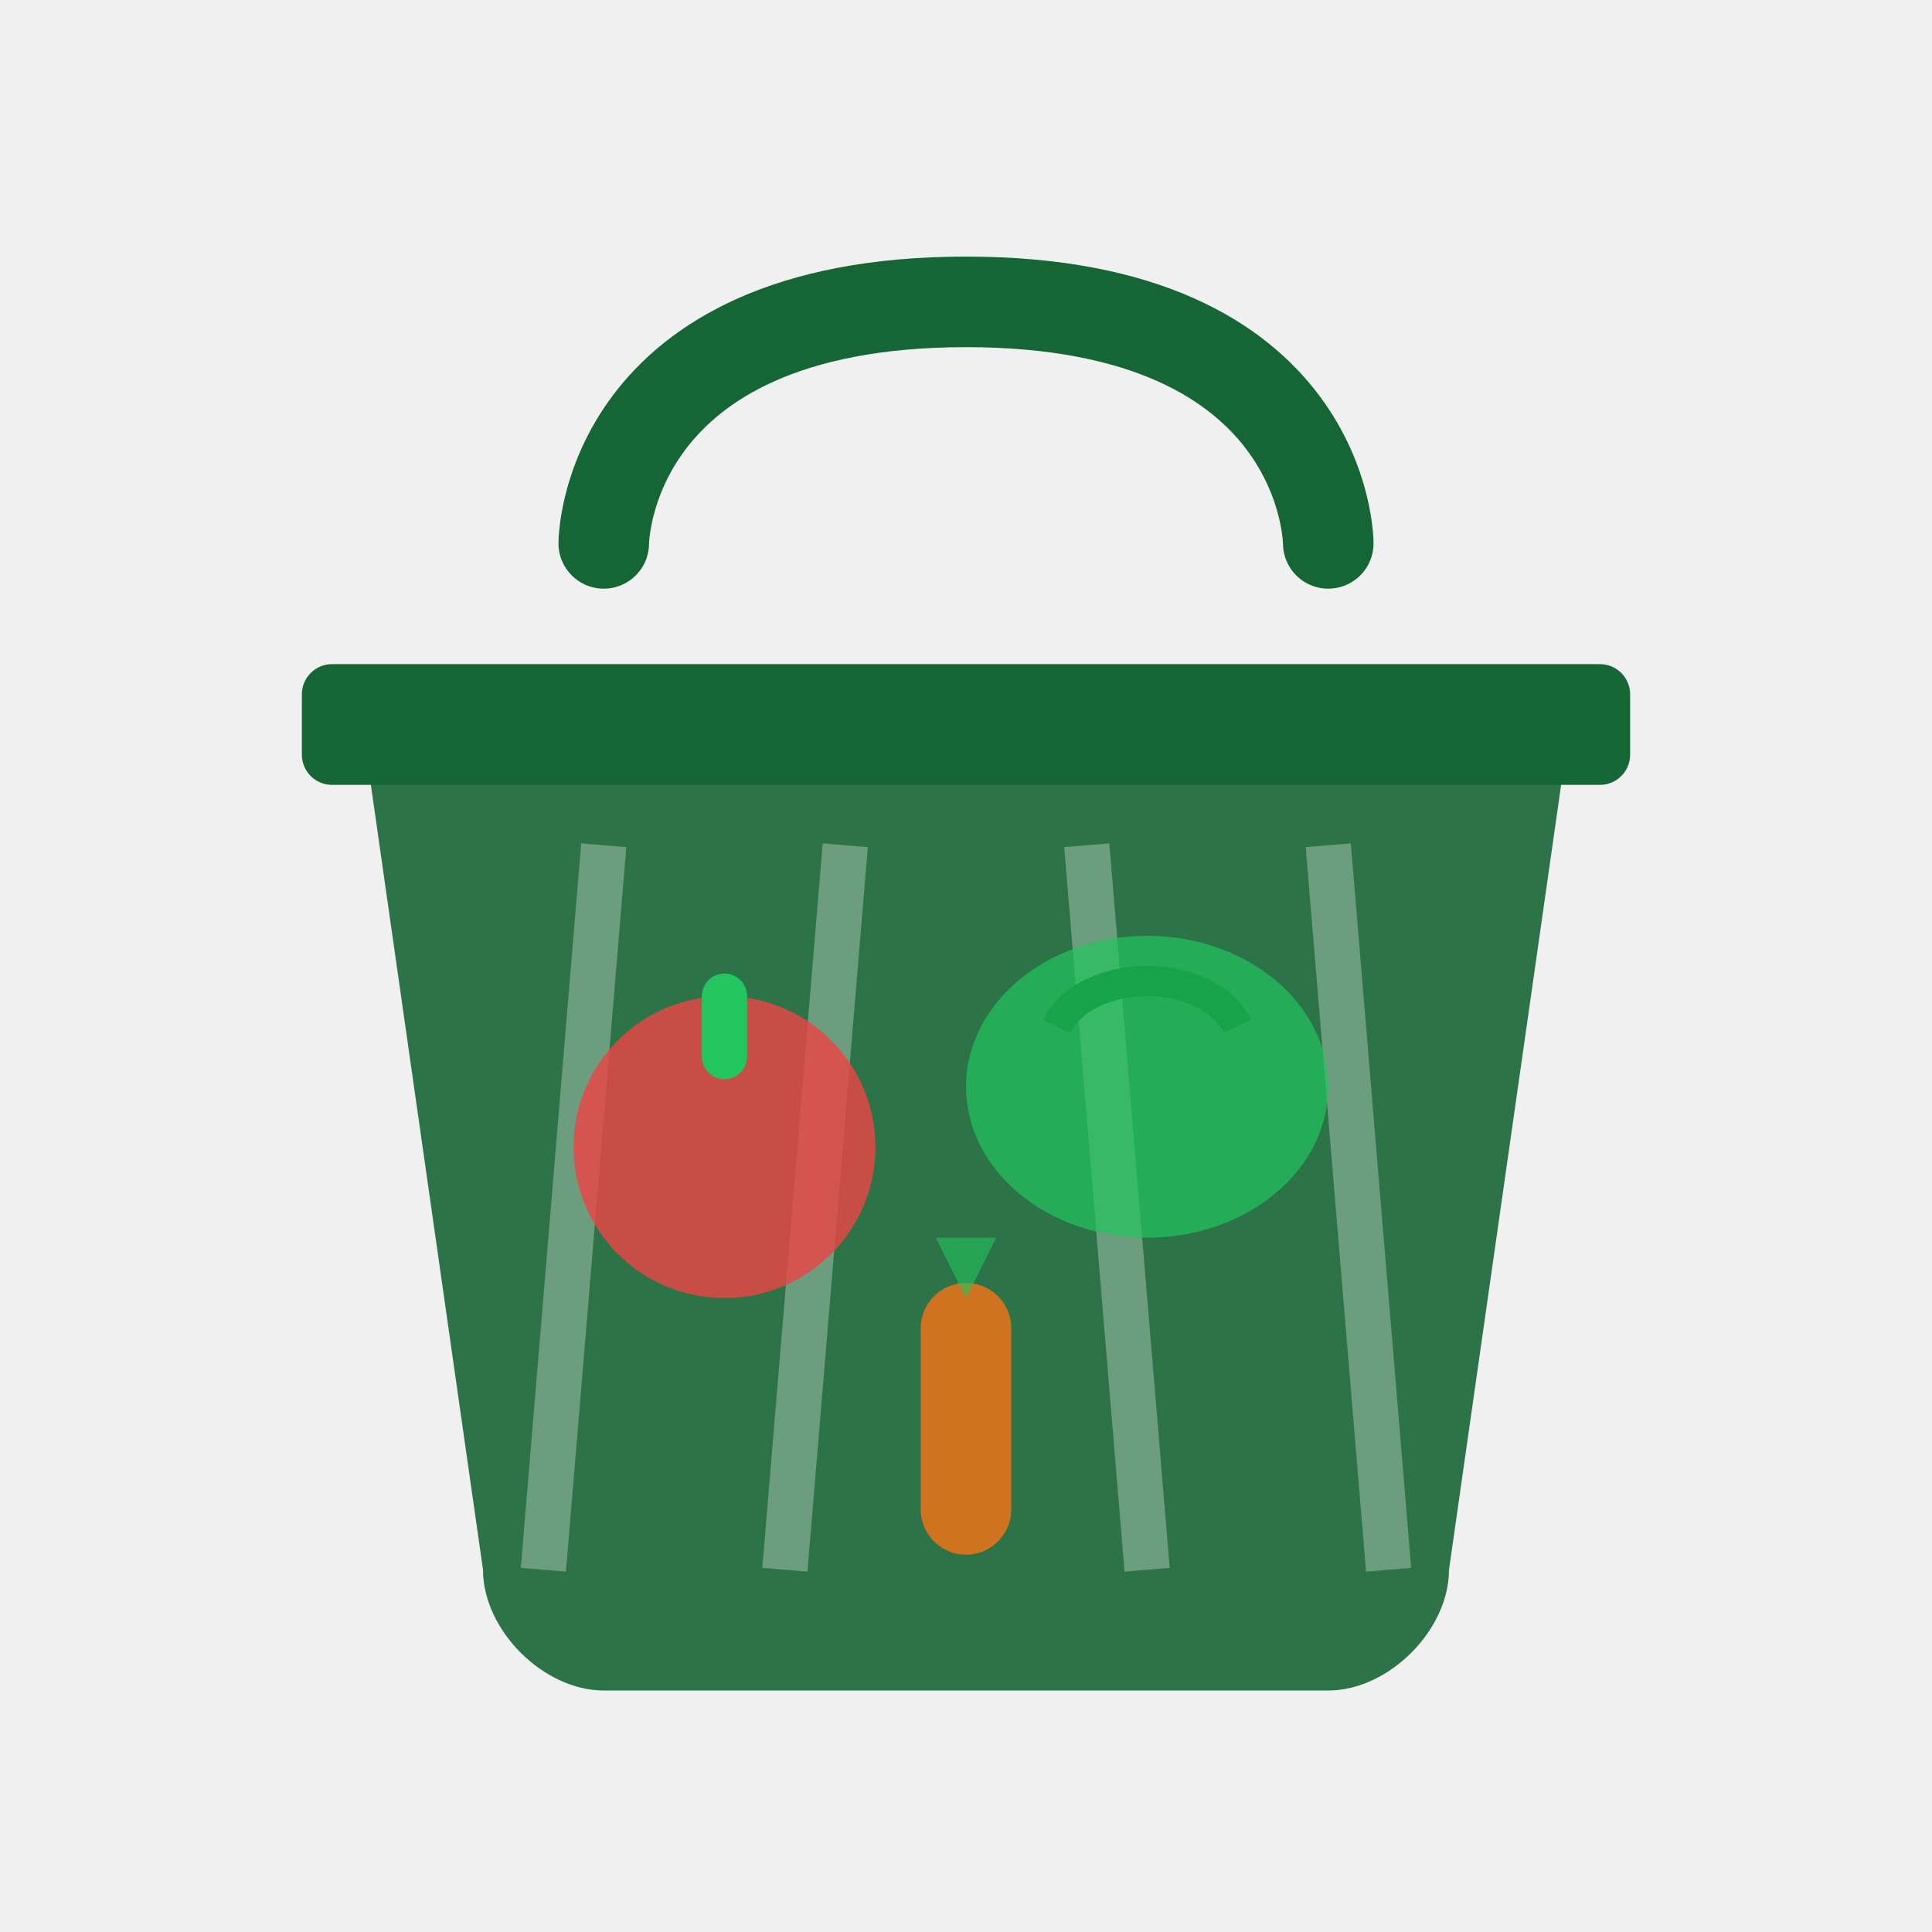
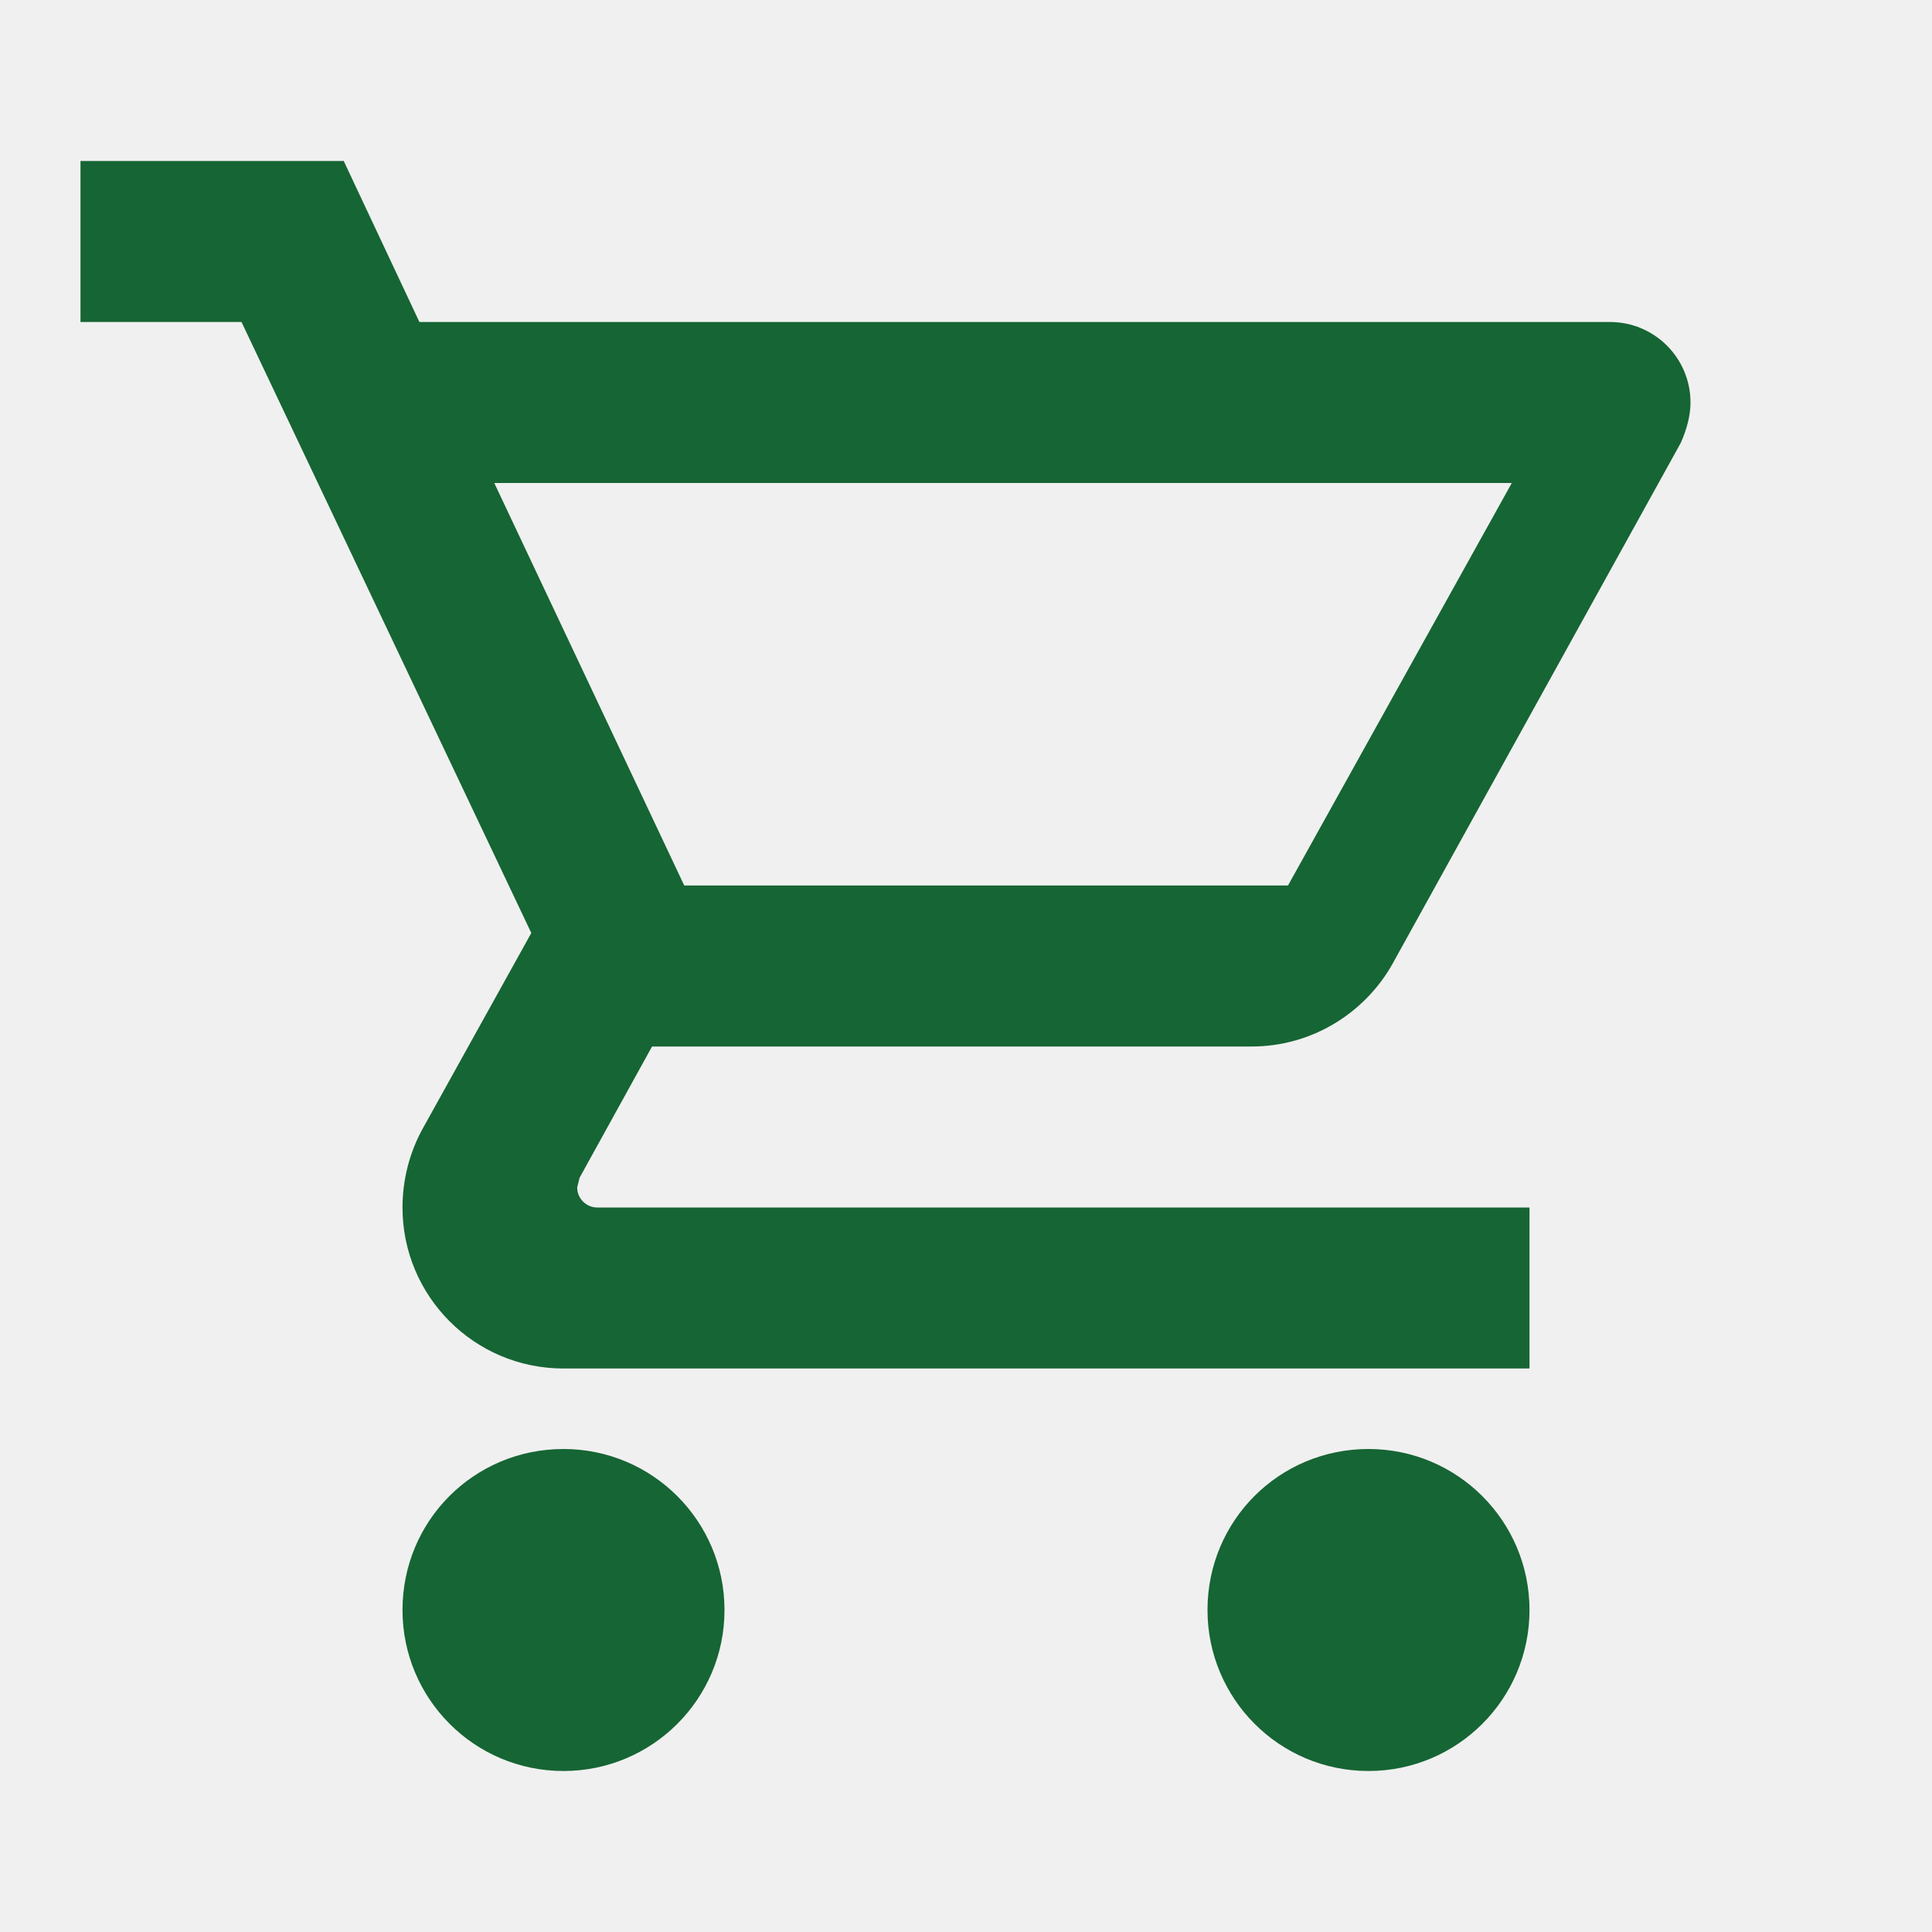
- <svg xmlns="http://www.w3.org/2000/svg" viewBox="0 0 64 64" fill="none">
-   <path d="M20 18C20 18 20 10 32 10C44 10 44 18 44 18" stroke="#166534" stroke-width="3" stroke-linecap="round" fill="none" />
-   <path d="M12 24L16 52C16 54 18 56 20 56H44C46 56 48 54 48 52L52 24H12Z" fill="#166534" opacity="0.9" />
-   <rect x="10" y="22" width="44" height="4" rx="1" fill="#166534" />
-   <line x1="20" y1="28" x2="18" y2="52" stroke="white" stroke-width="1.5" opacity="0.3" />
-   <line x1="28" y1="28" x2="26" y2="52" stroke="white" stroke-width="1.5" opacity="0.3" />
-   <line x1="36" y1="28" x2="38" y2="52" stroke="white" stroke-width="1.5" opacity="0.3" />
-   <line x1="44" y1="28" x2="46" y2="52" stroke="white" stroke-width="1.5" opacity="0.3" />
-   <circle cx="24" cy="38" r="5" fill="#ef4444" opacity="0.8" />
-   <path d="M24 33L24 35" stroke="#22c55e" stroke-width="1.5" stroke-linecap="round" />
-   <ellipse cx="38" cy="36" rx="6" ry="5" fill="#22c55e" opacity="0.7" />
-   <path d="M35 34C36 32 40 32 41 34" stroke="#16a34a" stroke-width="1" fill="none" />
-   <path d="M32 44L32 50" stroke="#f97316" stroke-width="3" stroke-linecap="round" opacity="0.8" />
-   <path d="M32 43L31 41L33 41Z" fill="#22c55e" opacity="0.6" />
+ <svg xmlns="http://www.w3.org/2000/svg" viewBox="0 0 24 24" fill="none">
+   <path d="M17,18A2,2 0 0,1 19,20A2,2 0 0,1 17,22C15.89,22 15,21.1 15,20C15,18.89 15.89,18 17,18M1,2H4.27L5.21,4H20A1,1 0 0,1 21,5C21,5.17 20.95,5.34 20.88,5.5L17.3,11.97C16.96,12.58 16.3,13 15.55,13H8.1L7.2,14.63L7.17,14.75A0.25,0.25 0 0,0 7.42,15H19V17H7C5.89,17 5,16.1 5,15C5,14.65 5.09,14.32 5.24,14.04L6.6,11.59L3,4H1V2M7,18A2,2 0 0,1 9,20A2,2 0 0,1 7,22C5.89,22 5,21.1 5,20C5,18.89 5.89,18 7,18M16,11L18.78,6H6.14L8.5,11H16Z" fill="#166534" />
</svg>
